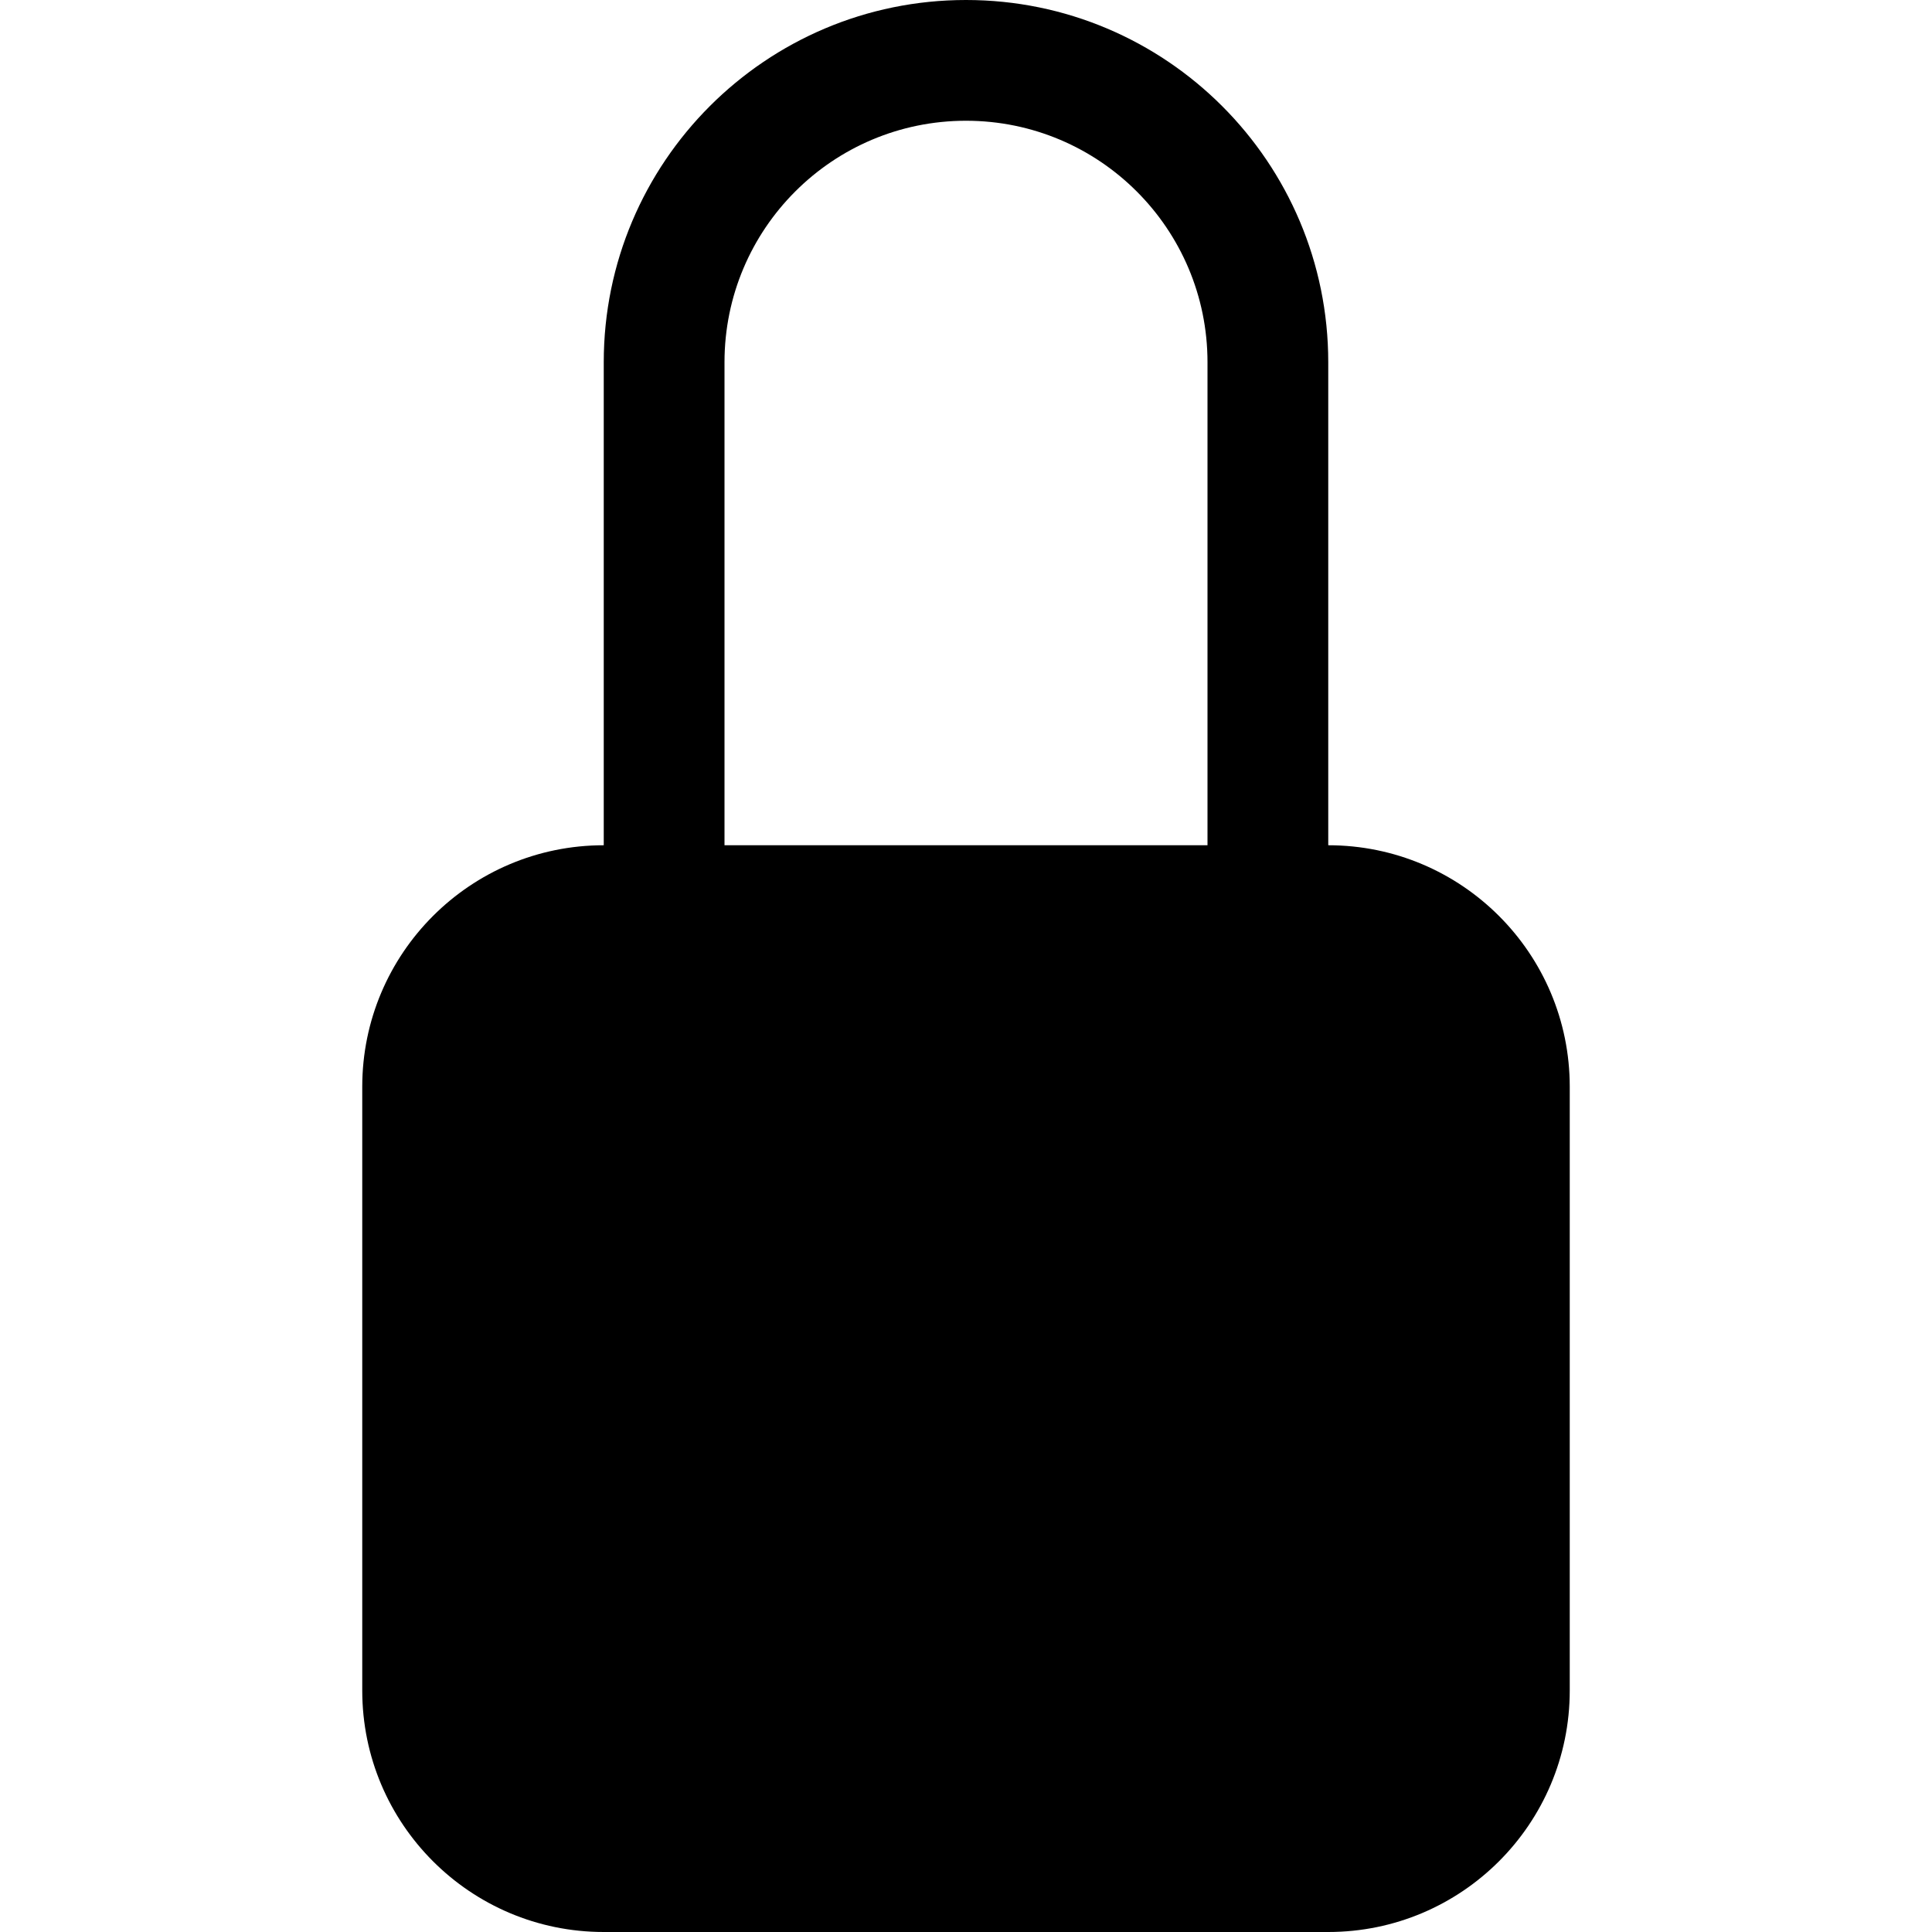
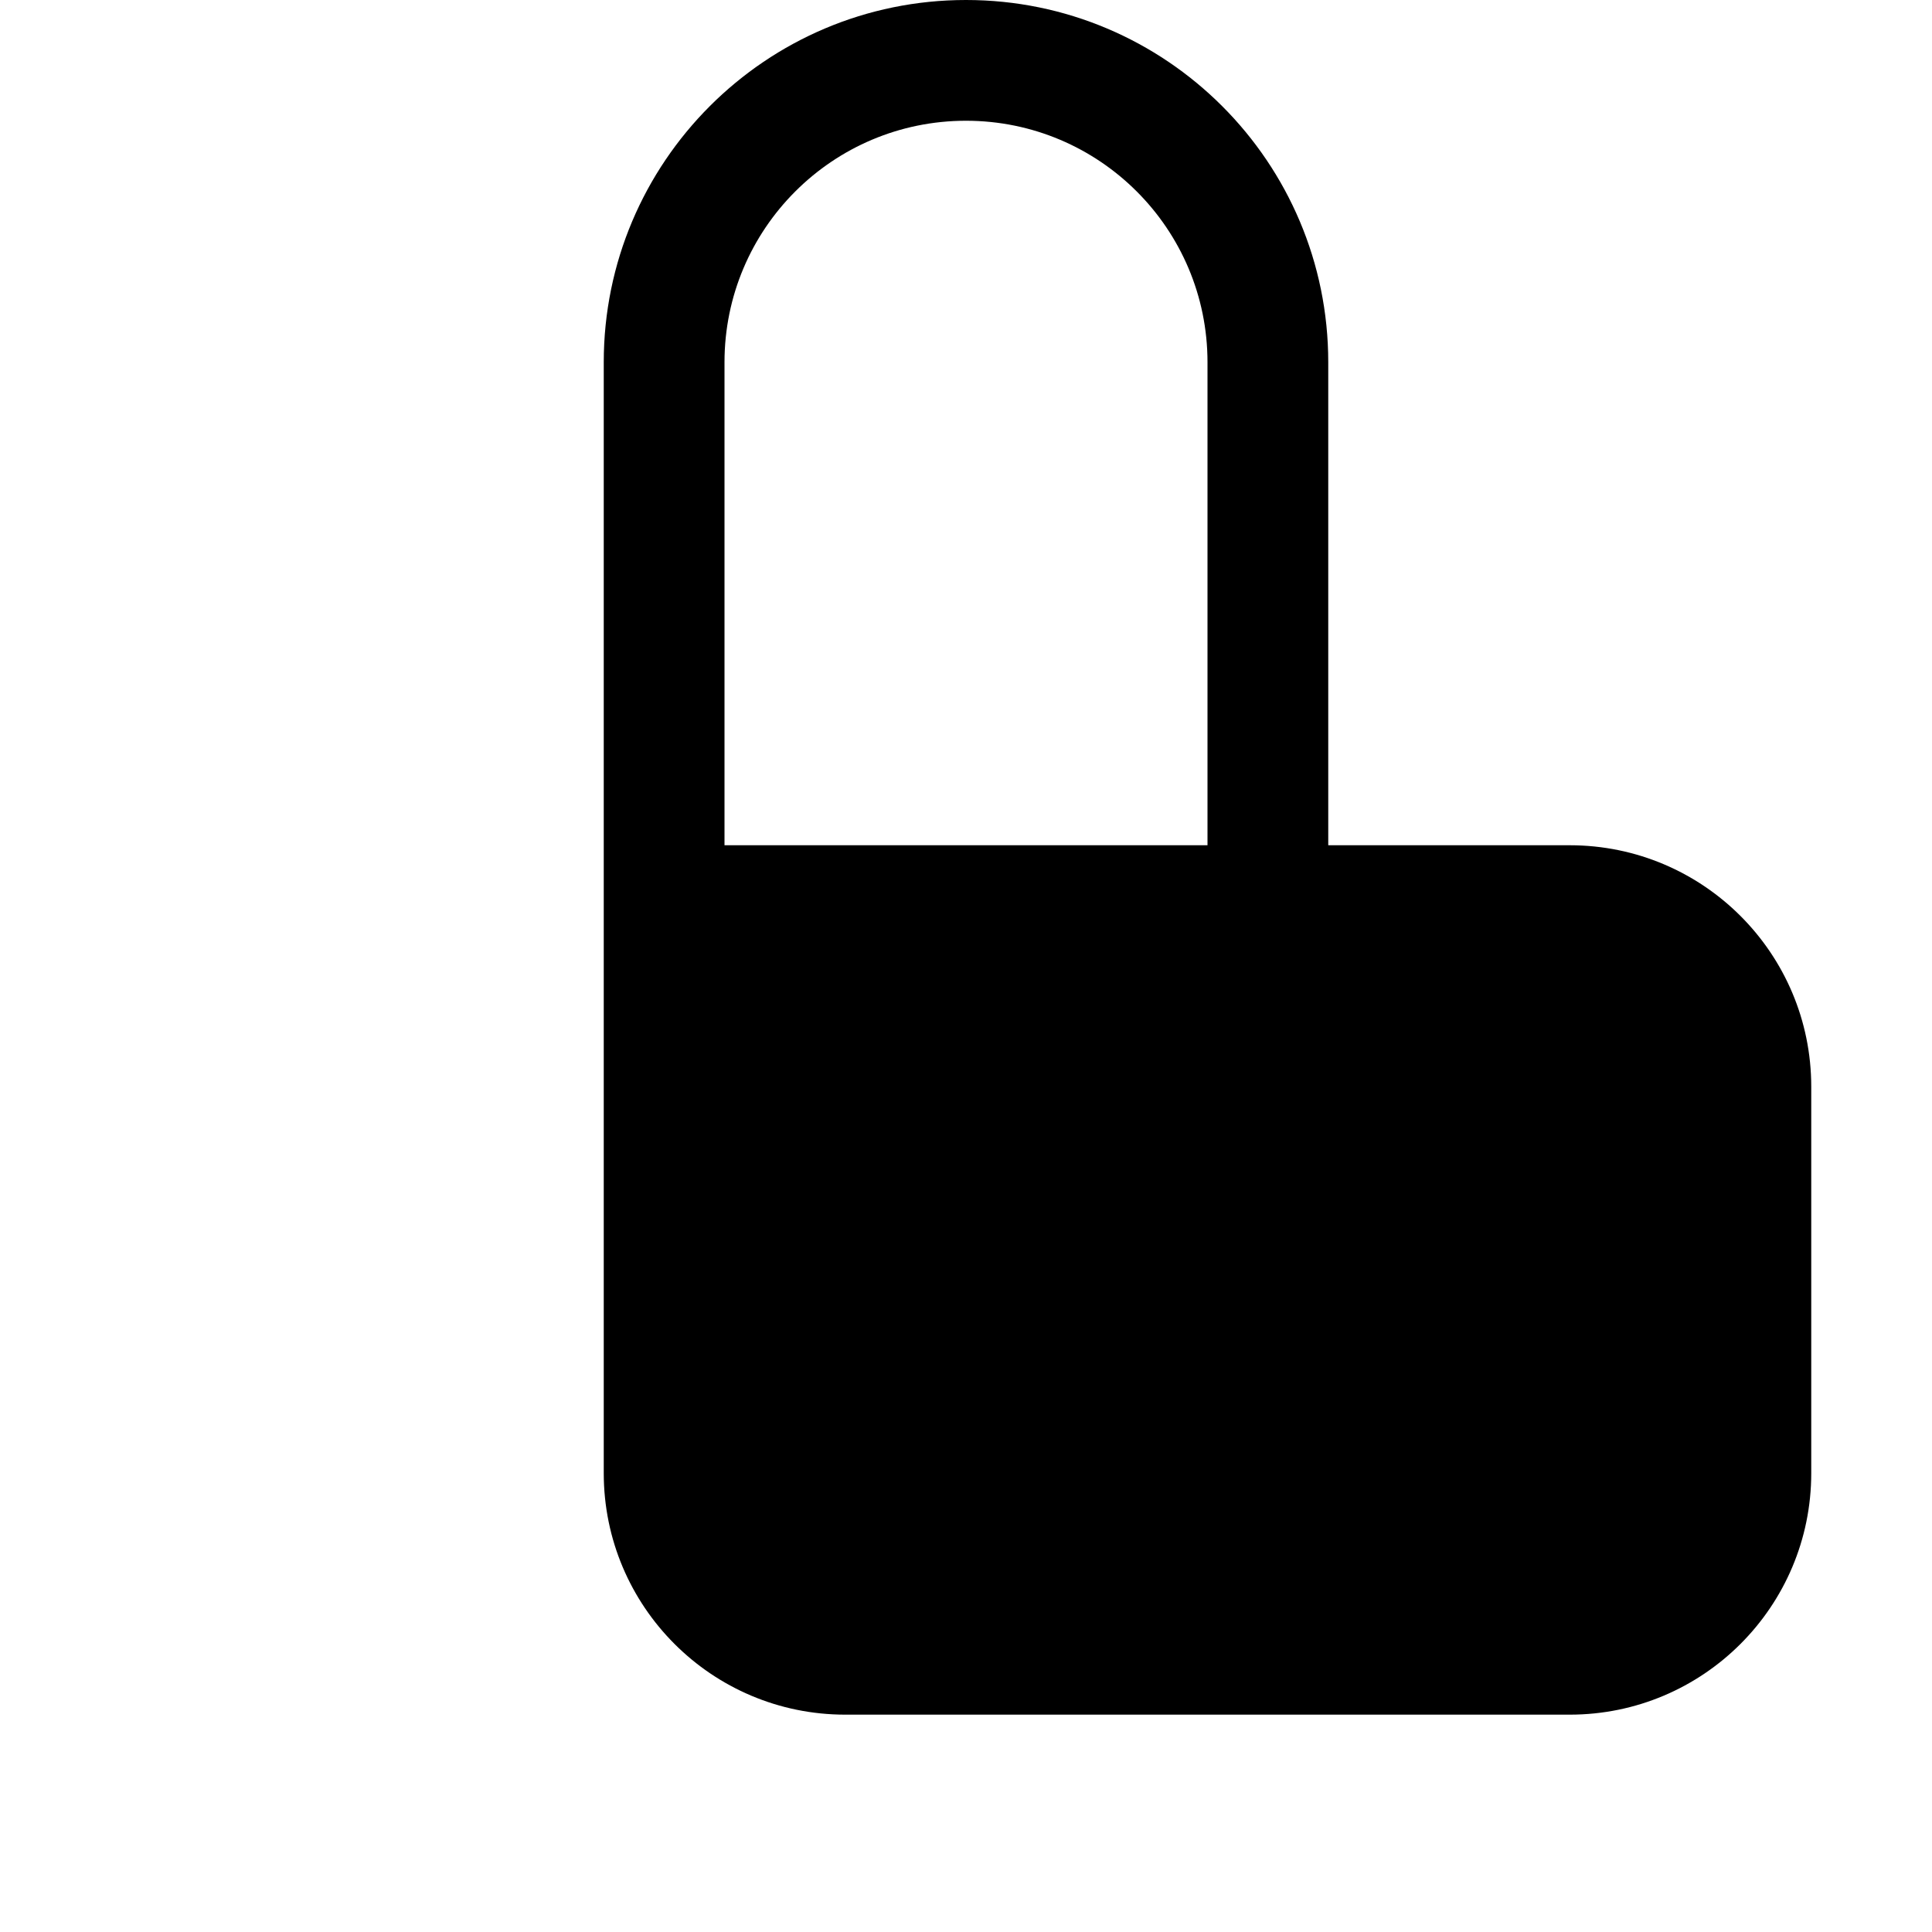
<svg xmlns="http://www.w3.org/2000/svg" width="16" height="16" fill="currentColor" class="bi bi-lock-fill" viewBox="0 0 16 16">
-   <path d="M8 1a2 2 0 0 1 2 2v4H6V3a2 2 0 0 1 2-2zm3 6V3a3 3 0 0 0-6 0v4a2 2 0 0 0-2 2v5a2 2 0 0 0 2 2h6a2 2 0 0 0 2-2V9a2 2 0 0 0-2-2z" />
+   <path d="M8 1a2 2 0 0 1 2 2v4H6V3a2 2 0 0 1 2-2zm3 6V3a3 3 0 0 0-6 0v4.2 0 0 0-2 2v5a2 2 0 0 0 2 2h6a2 2 0 0 0 2-2V9a2 2 0 0 0-2-2z" />
</svg>
